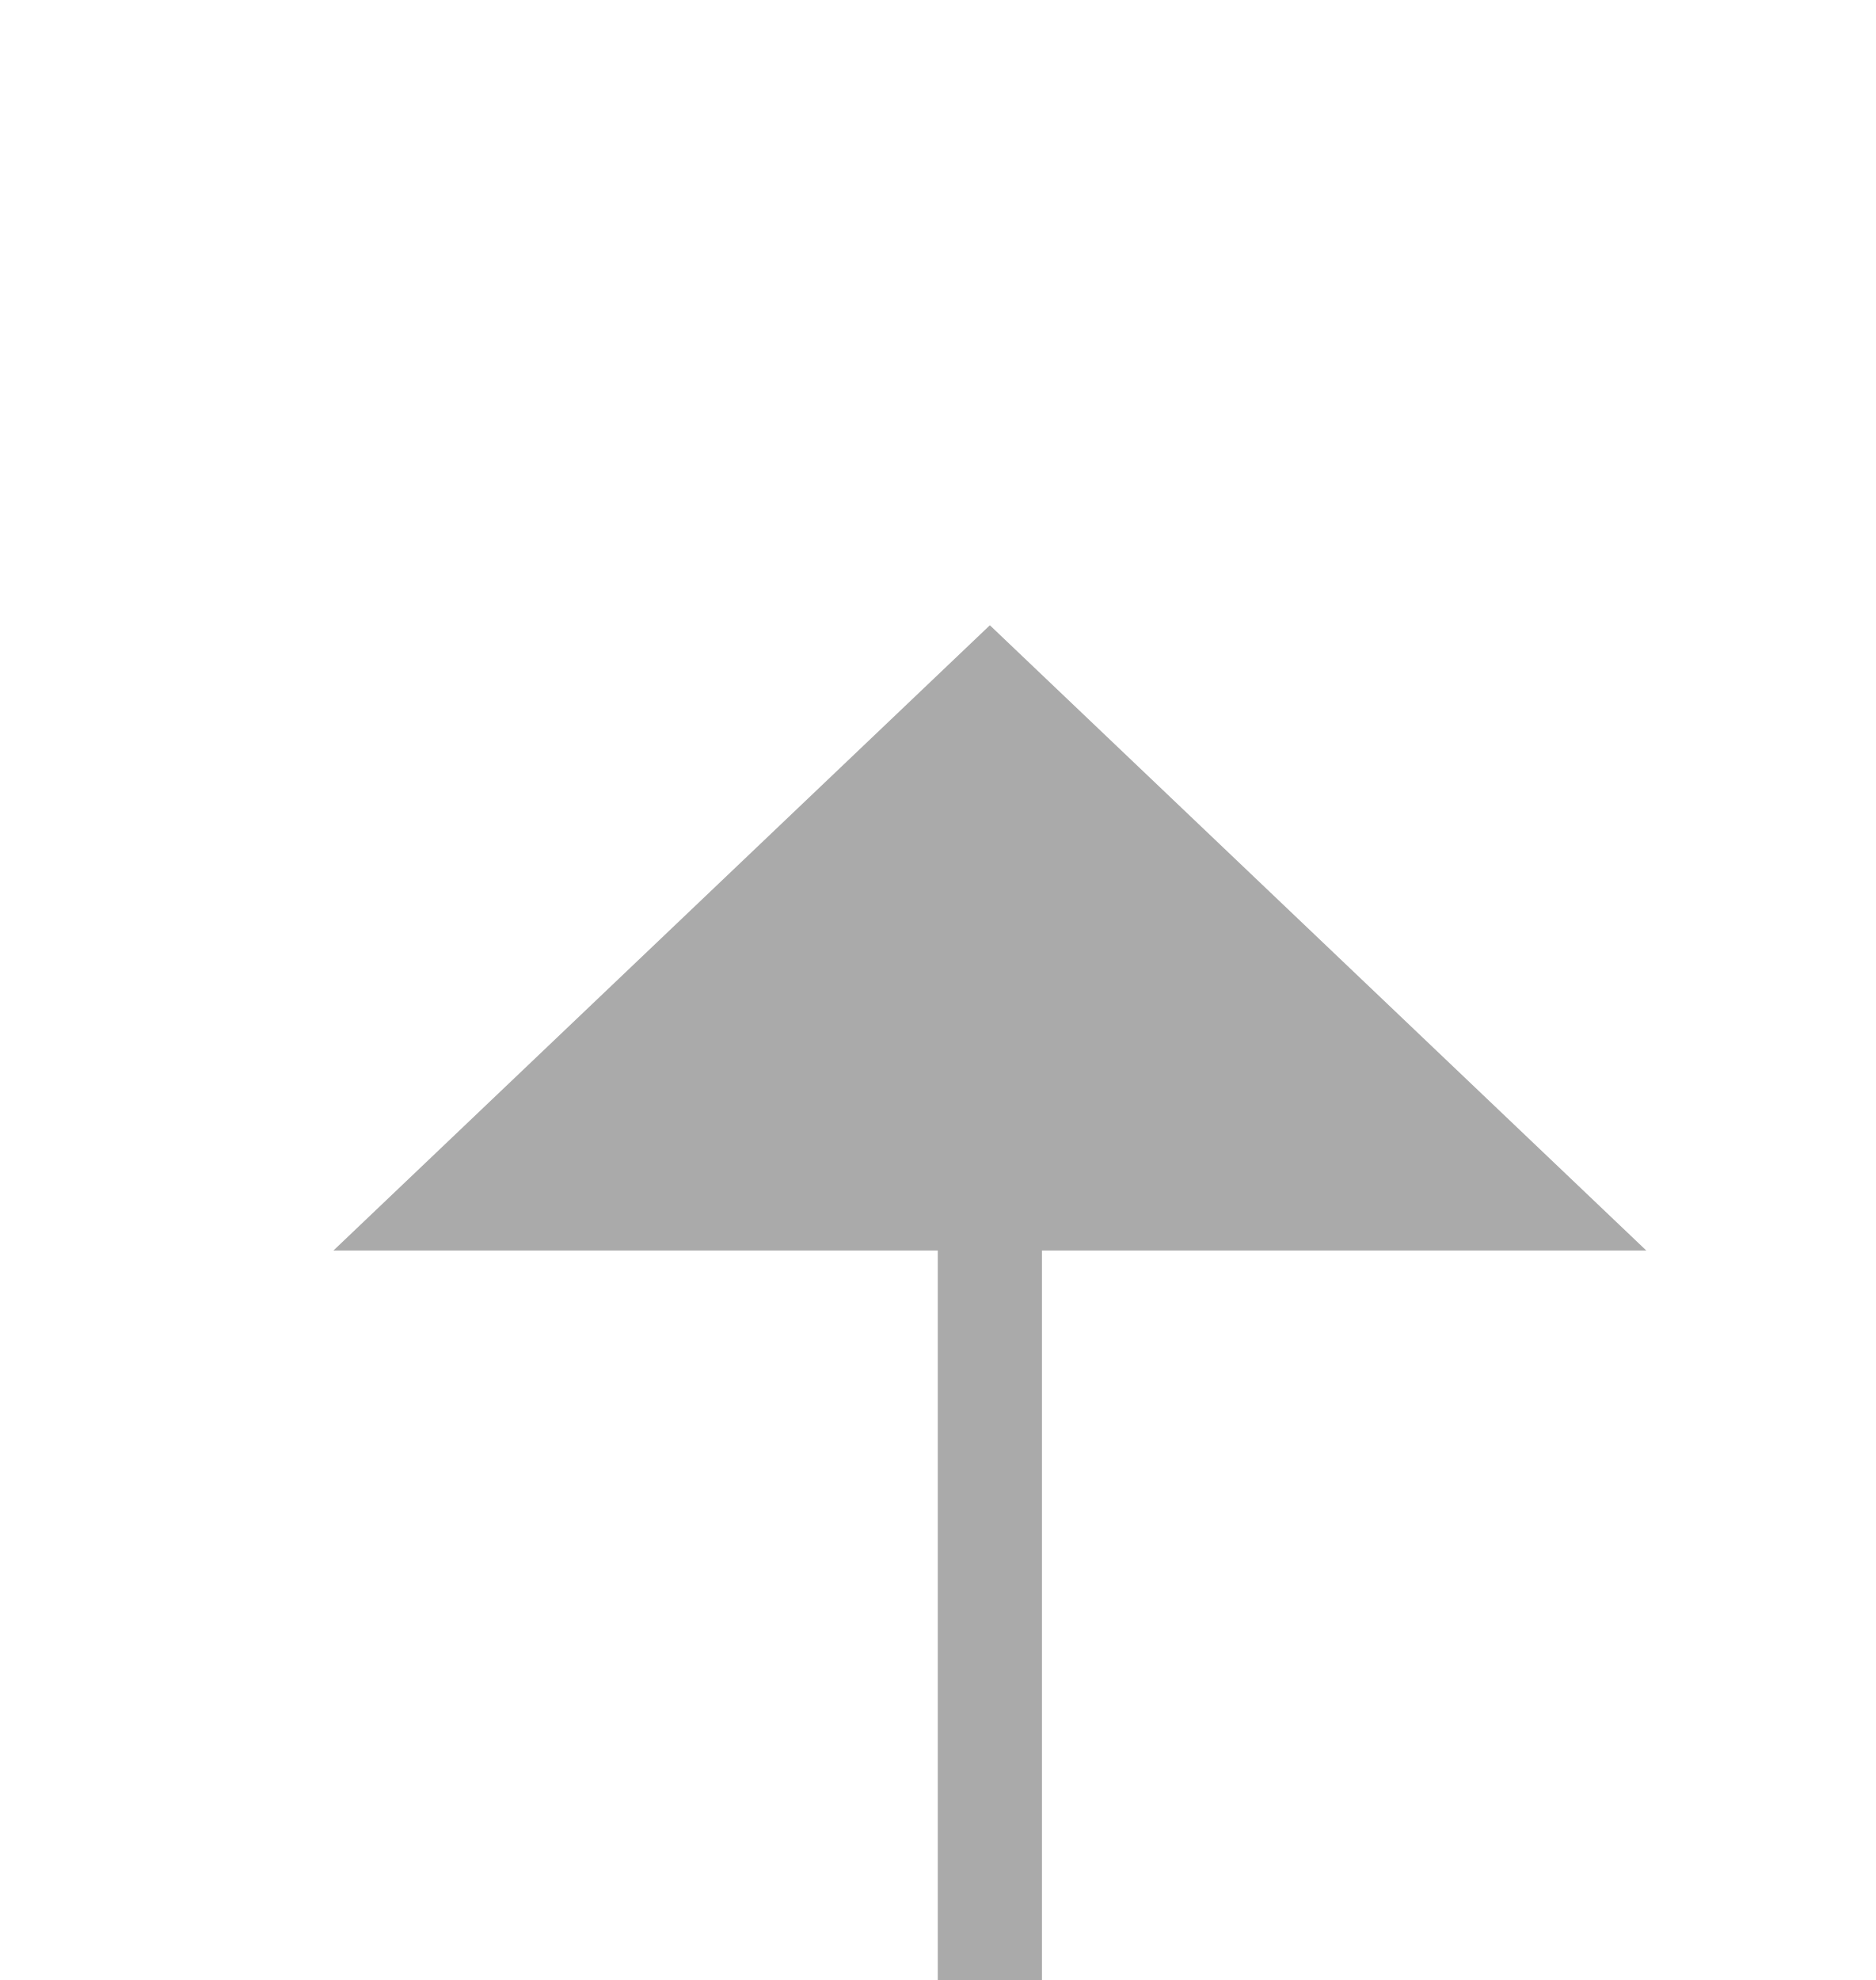
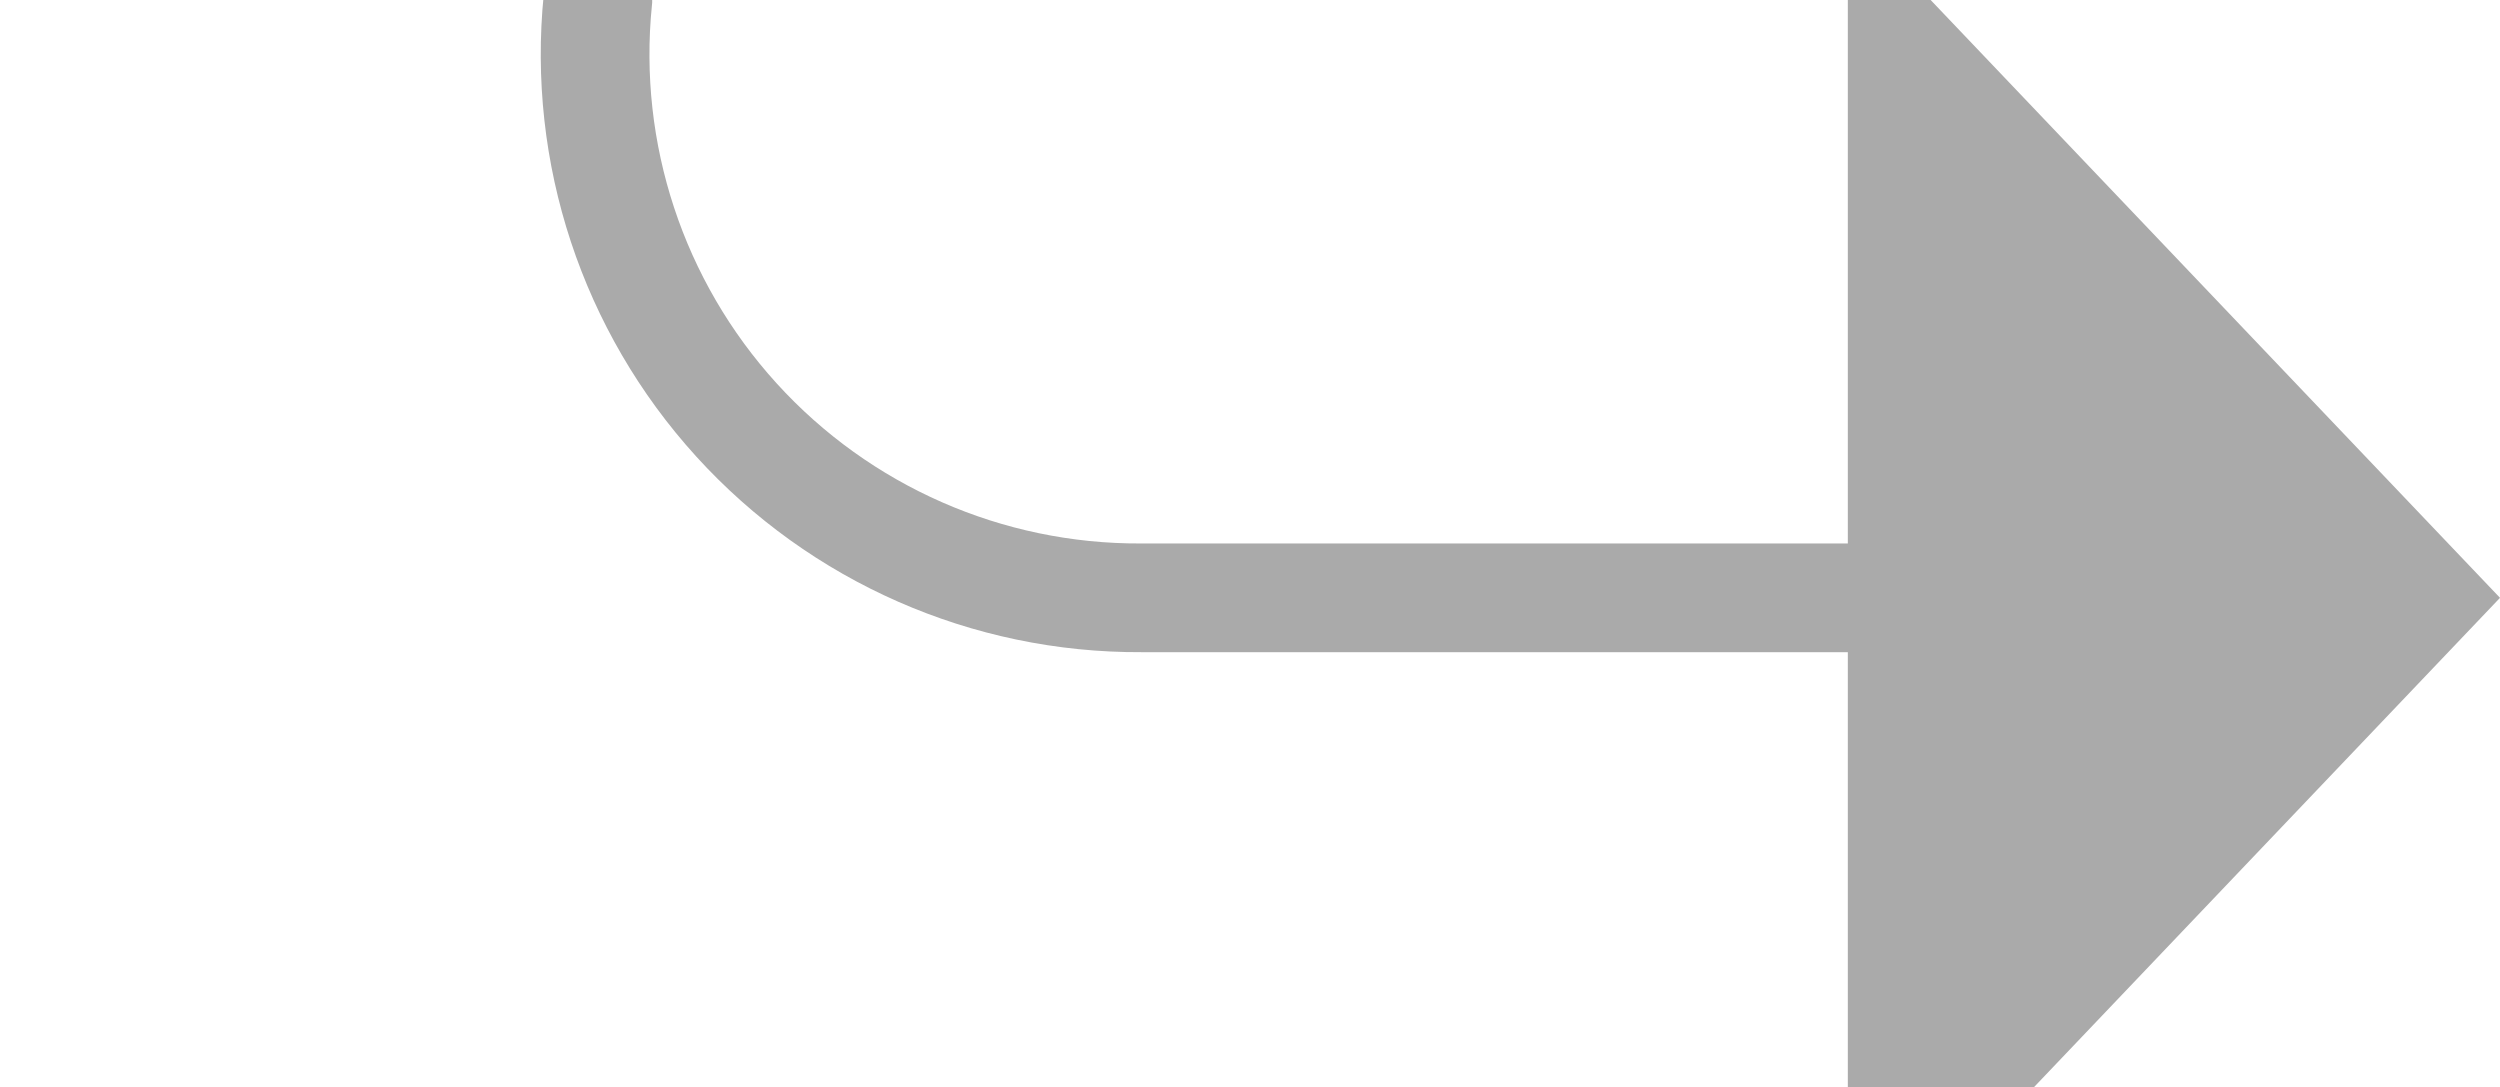
- <svg xmlns="http://www.w3.org/2000/svg" version="1.1" width="18px" height="19px" preserveAspectRatio="xMidYMin meet" viewBox="533 628  16 19">
-   <path d="M 389 706.5  L 536 706.5  A 5 5 0 0 0 541.5 701.5 L 541.5 639  " stroke-width="1" stroke="#aaaaaa" fill="none" />
-   <path d="M 547.8 640  L 541.5 634  L 535.2 640  L 547.8 640  Z " fill-rule="nonzero" fill="#aaaaaa" stroke="none" />
+ <svg xmlns="http://www.w3.org/2000/svg" version="1.1" width="23px" height="10px" preserveAspectRatio="xMinYMid meet" viewBox="665 702  23 8">
+   <path d="M 591 604.5  L 665 604.5  A 5 5 0 0 1 670.5 609.5 L 670.5 701  A 5 5 0 0 0 675.5 706.5 L 683 706.5  " stroke-width="1" stroke="#aaaaaa" fill="none" />
+   <path d="M 682 712.8  L 688 706.5  L 682 700.2  L 682 712.8  Z " fill-rule="nonzero" fill="#aaaaaa" stroke="none" />
</svg>
